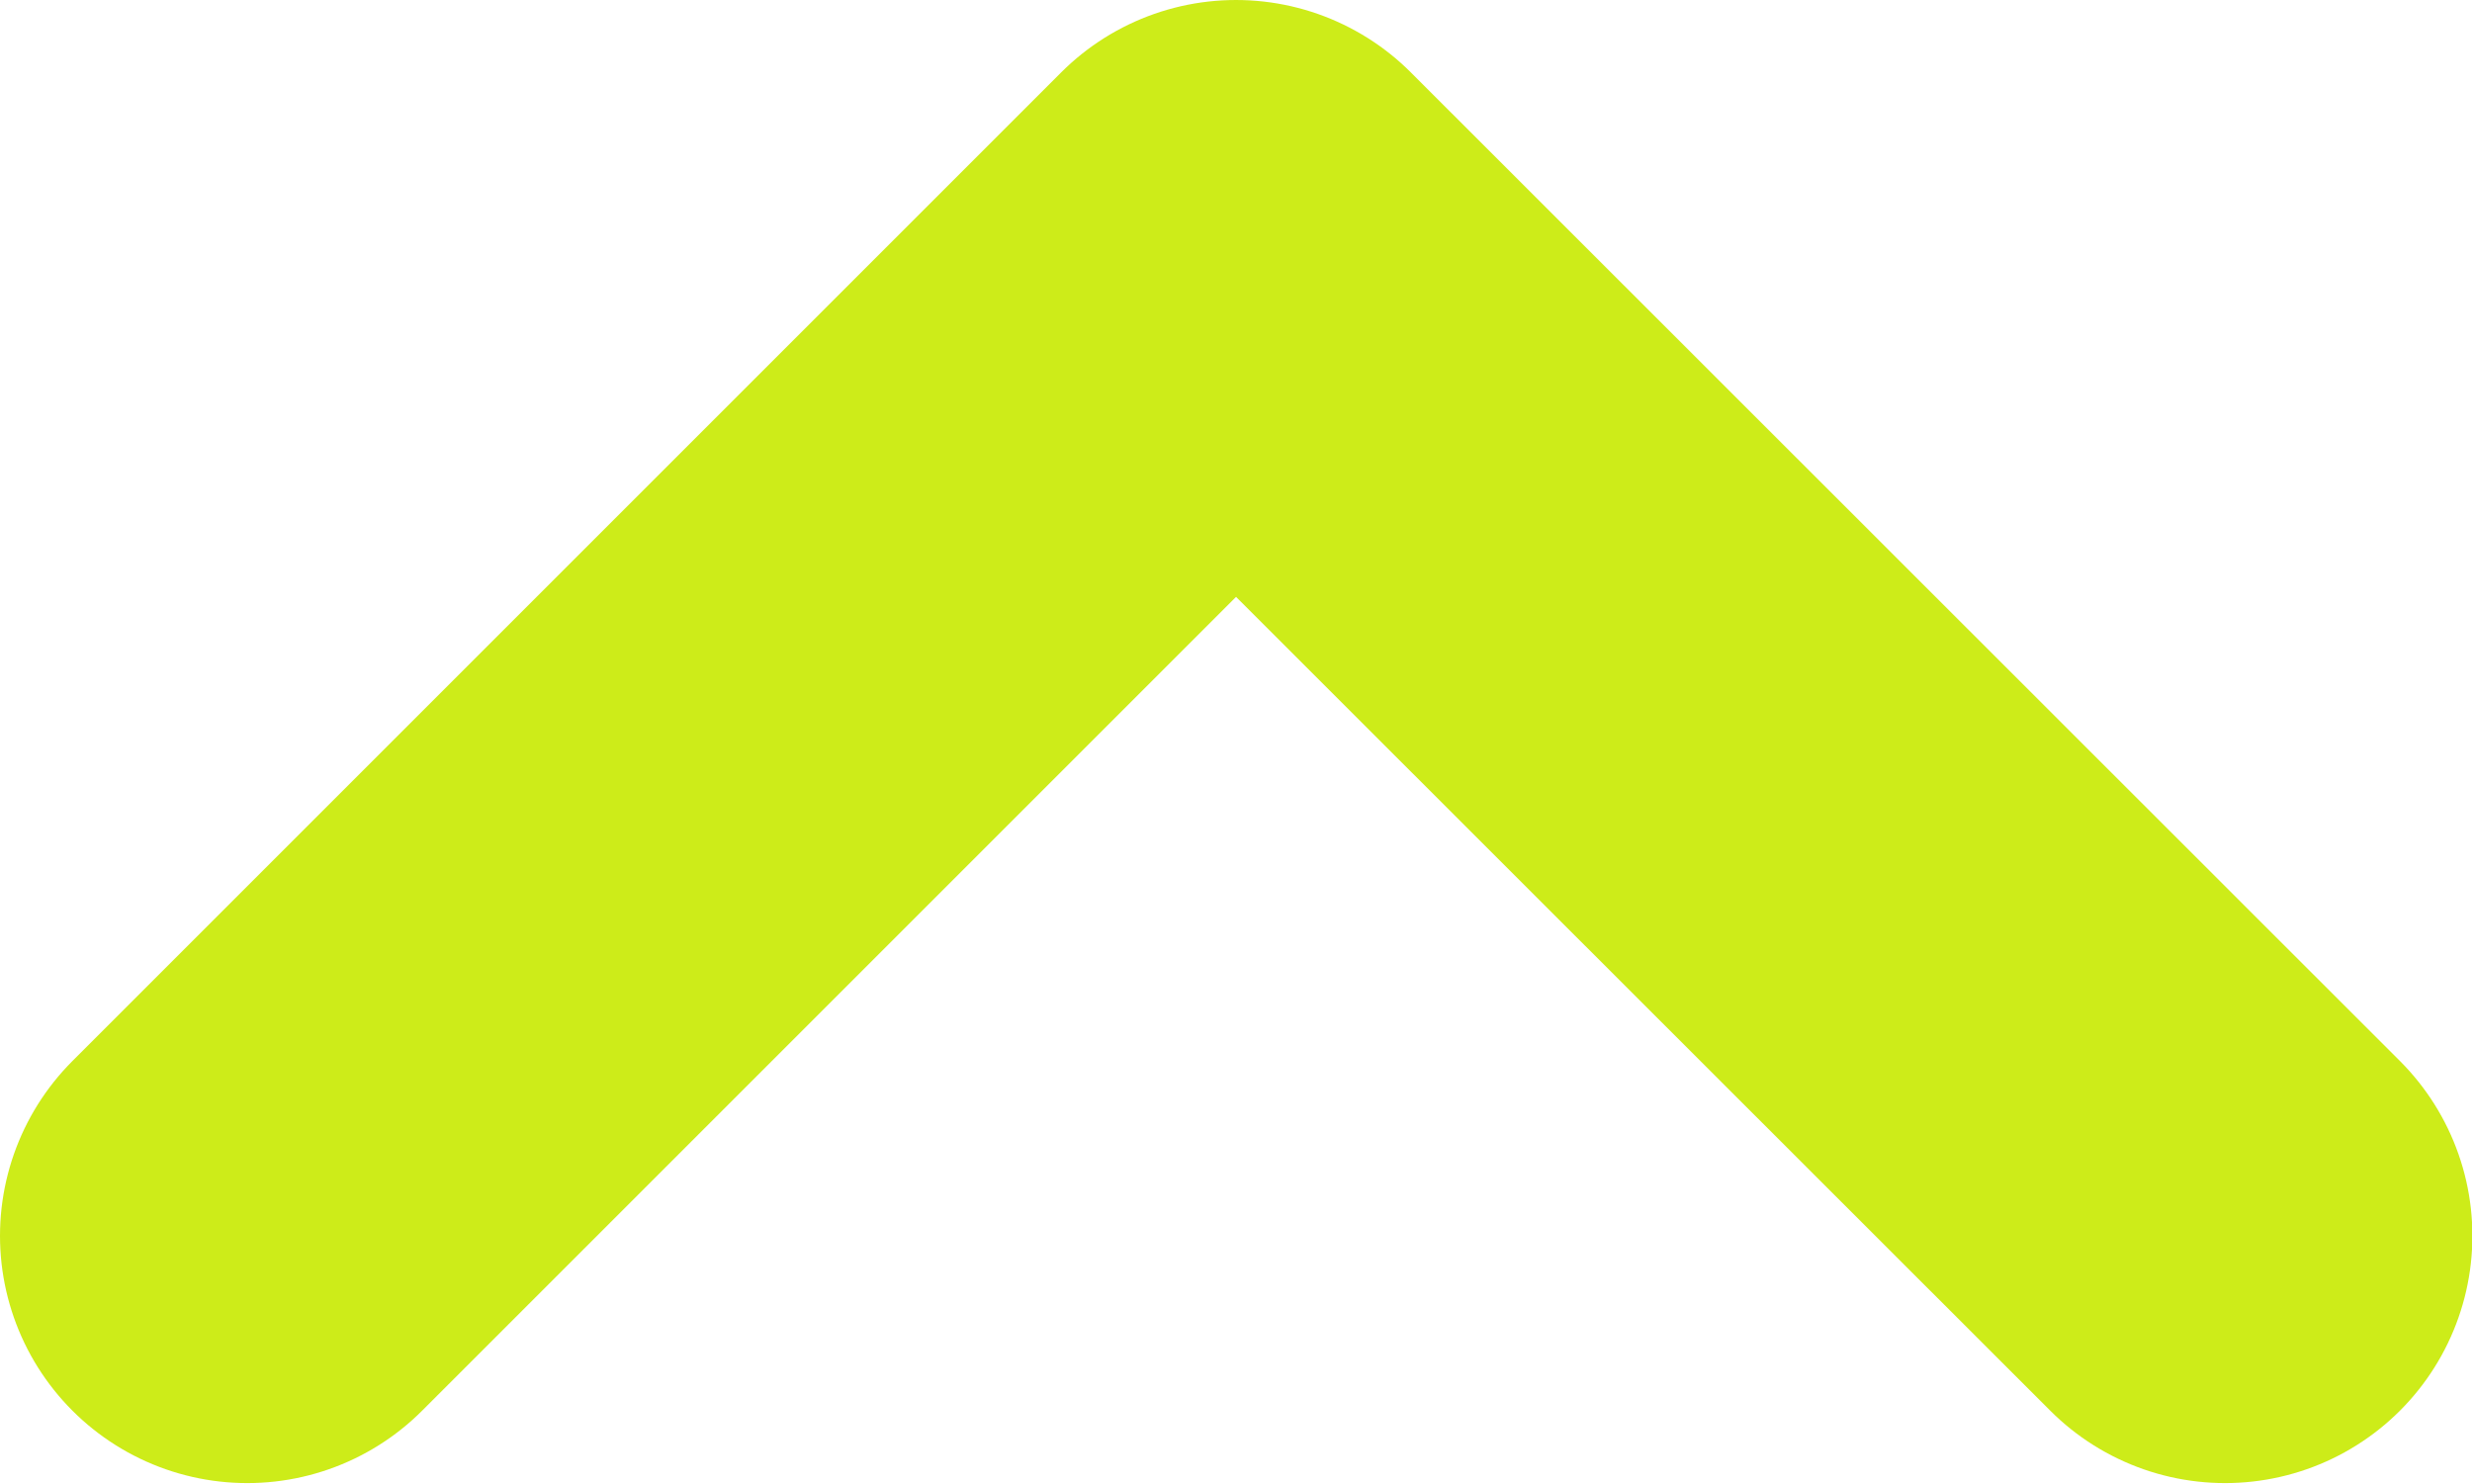
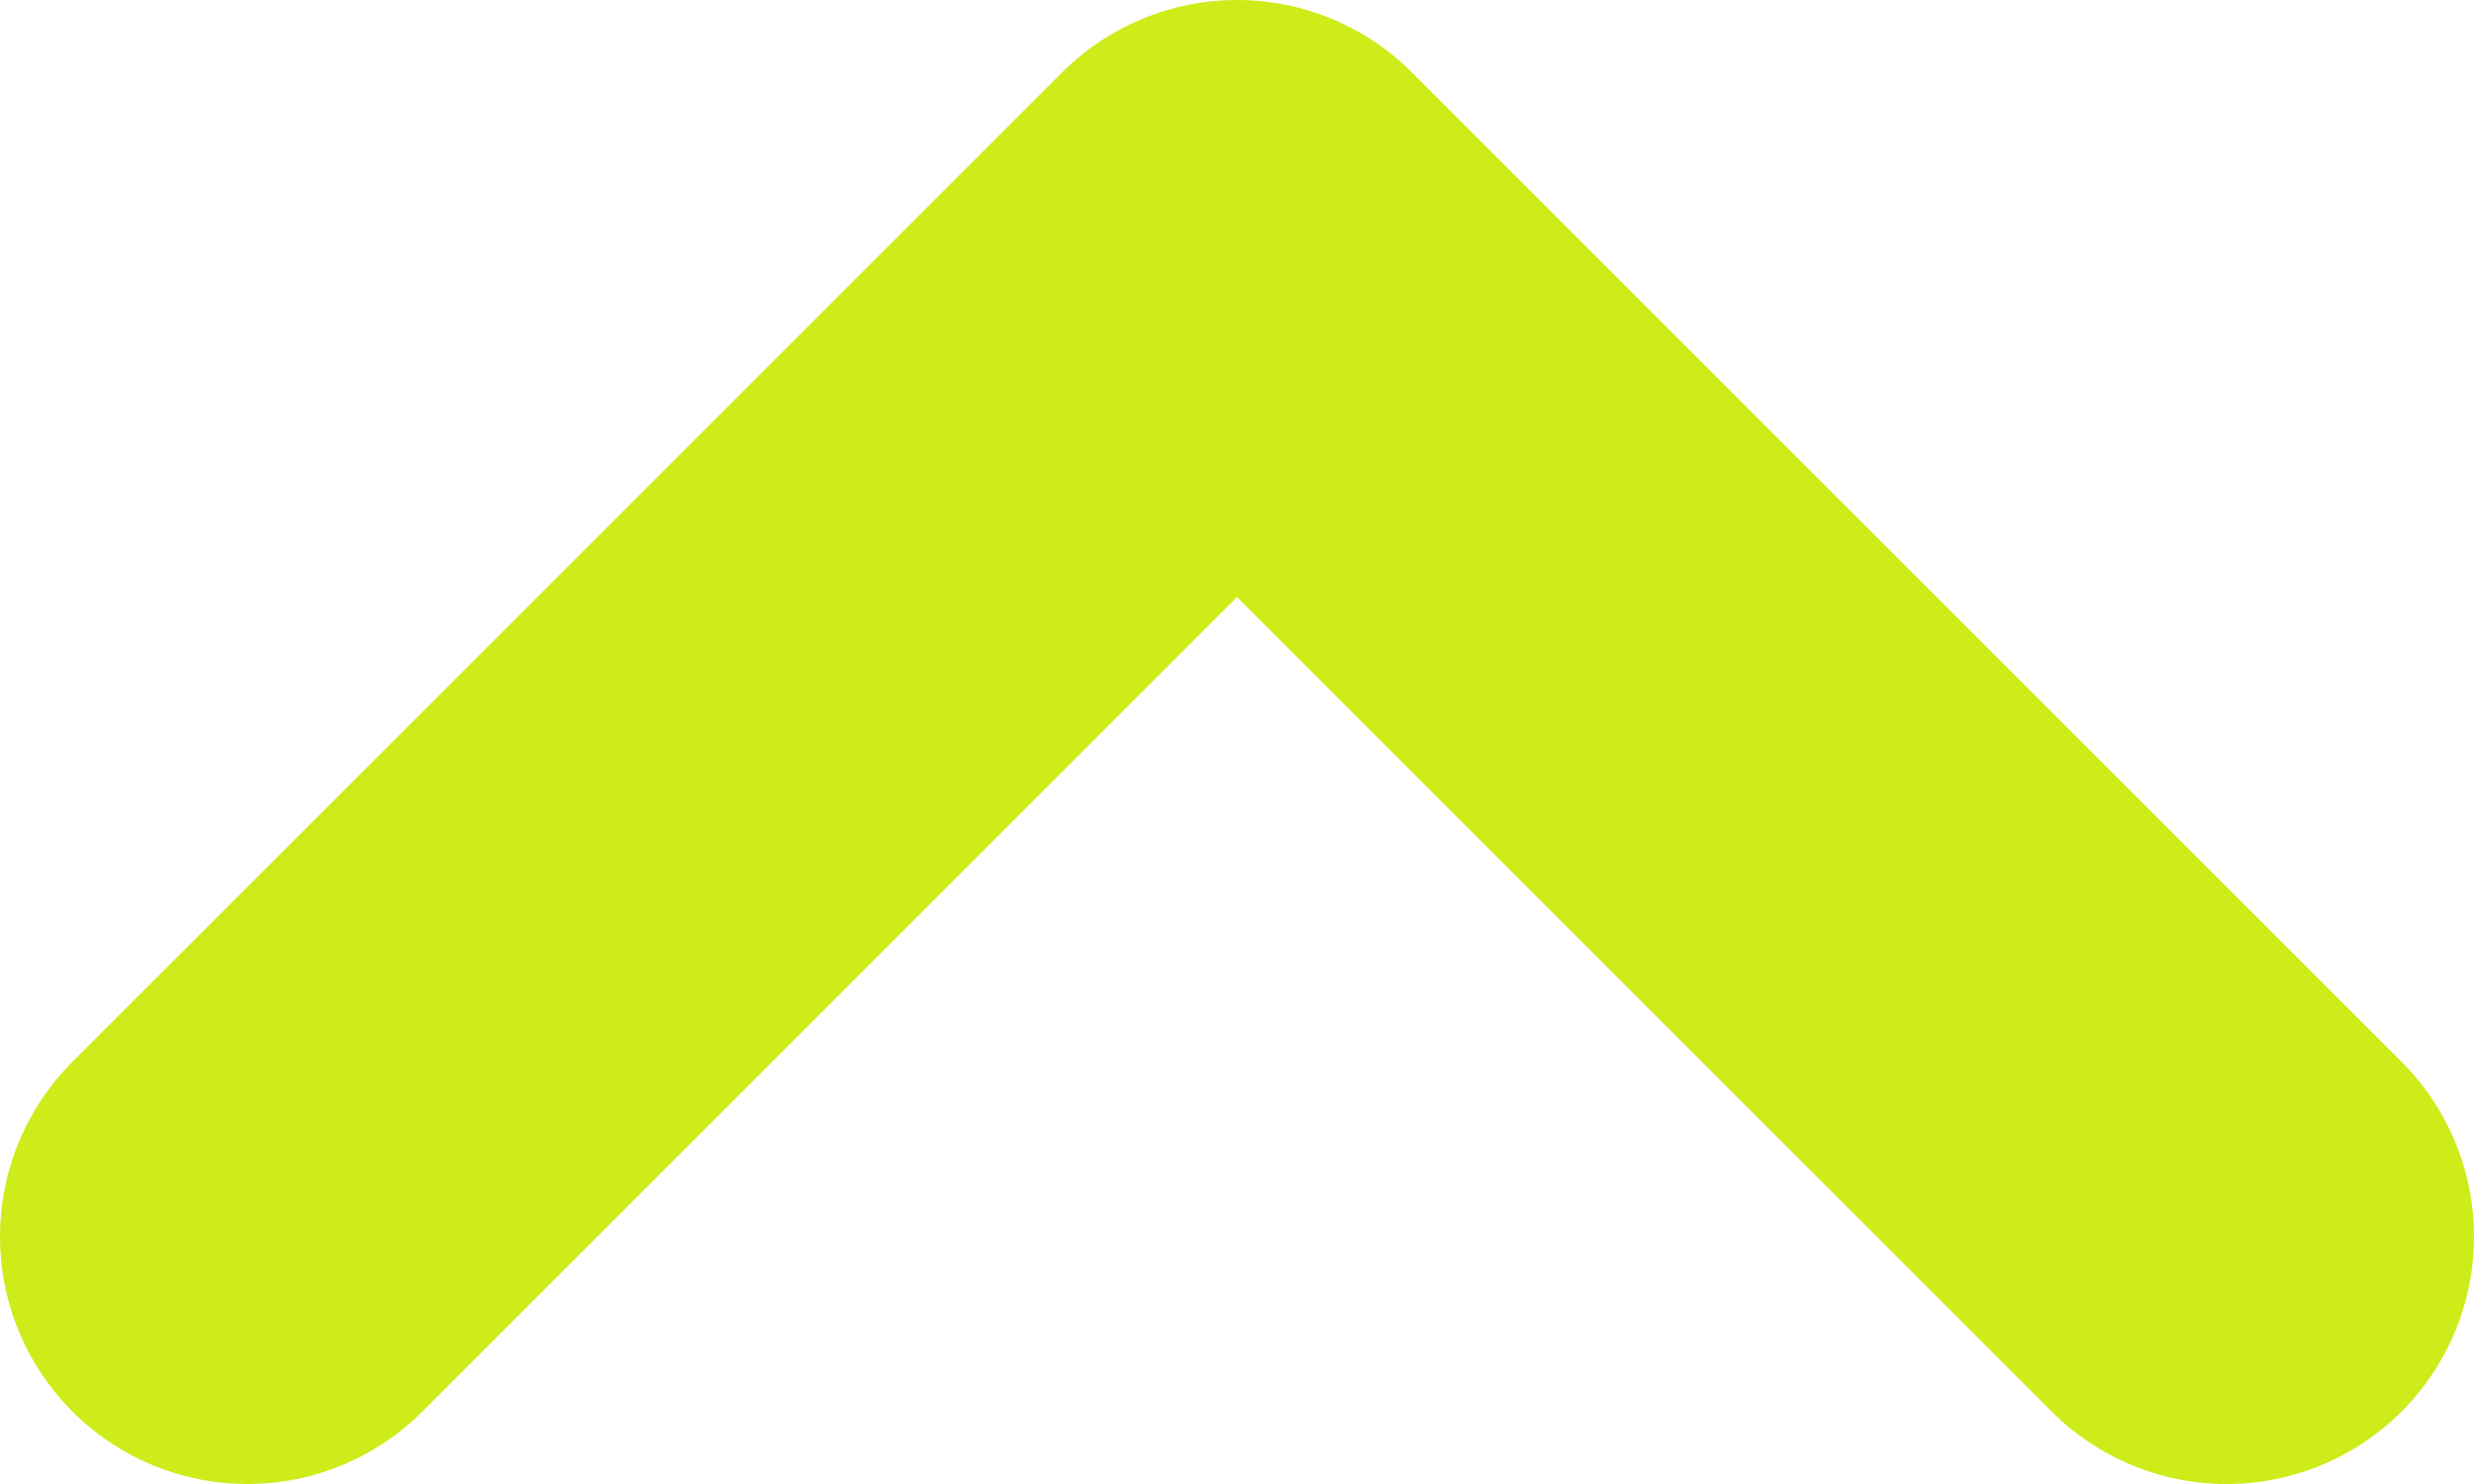
- <svg xmlns="http://www.w3.org/2000/svg" preserveAspectRatio="none" overflow="visible" style="display: block;" width="6.538" height="3.923" viewBox="0 0 6.538 3.923" fill="none">
-   <path id="Vector" d="M0.654 3.269L3.269 0.654L5.885 3.269" stroke="#CDEC19" stroke-width="1.308" stroke-linecap="round" stroke-linejoin="round" />
+ <svg xmlns="http://www.w3.org/2000/svg" preserveAspectRatio="none" overflow="visible" style="display: block;" width="10" height="6" viewBox="0 0 10 6" fill="none">
+   <path id="Vector" d="M1 5L5 1L9 5" stroke="#CDEC19" stroke-width="2" stroke-linecap="round" stroke-linejoin="round" />
</svg>
